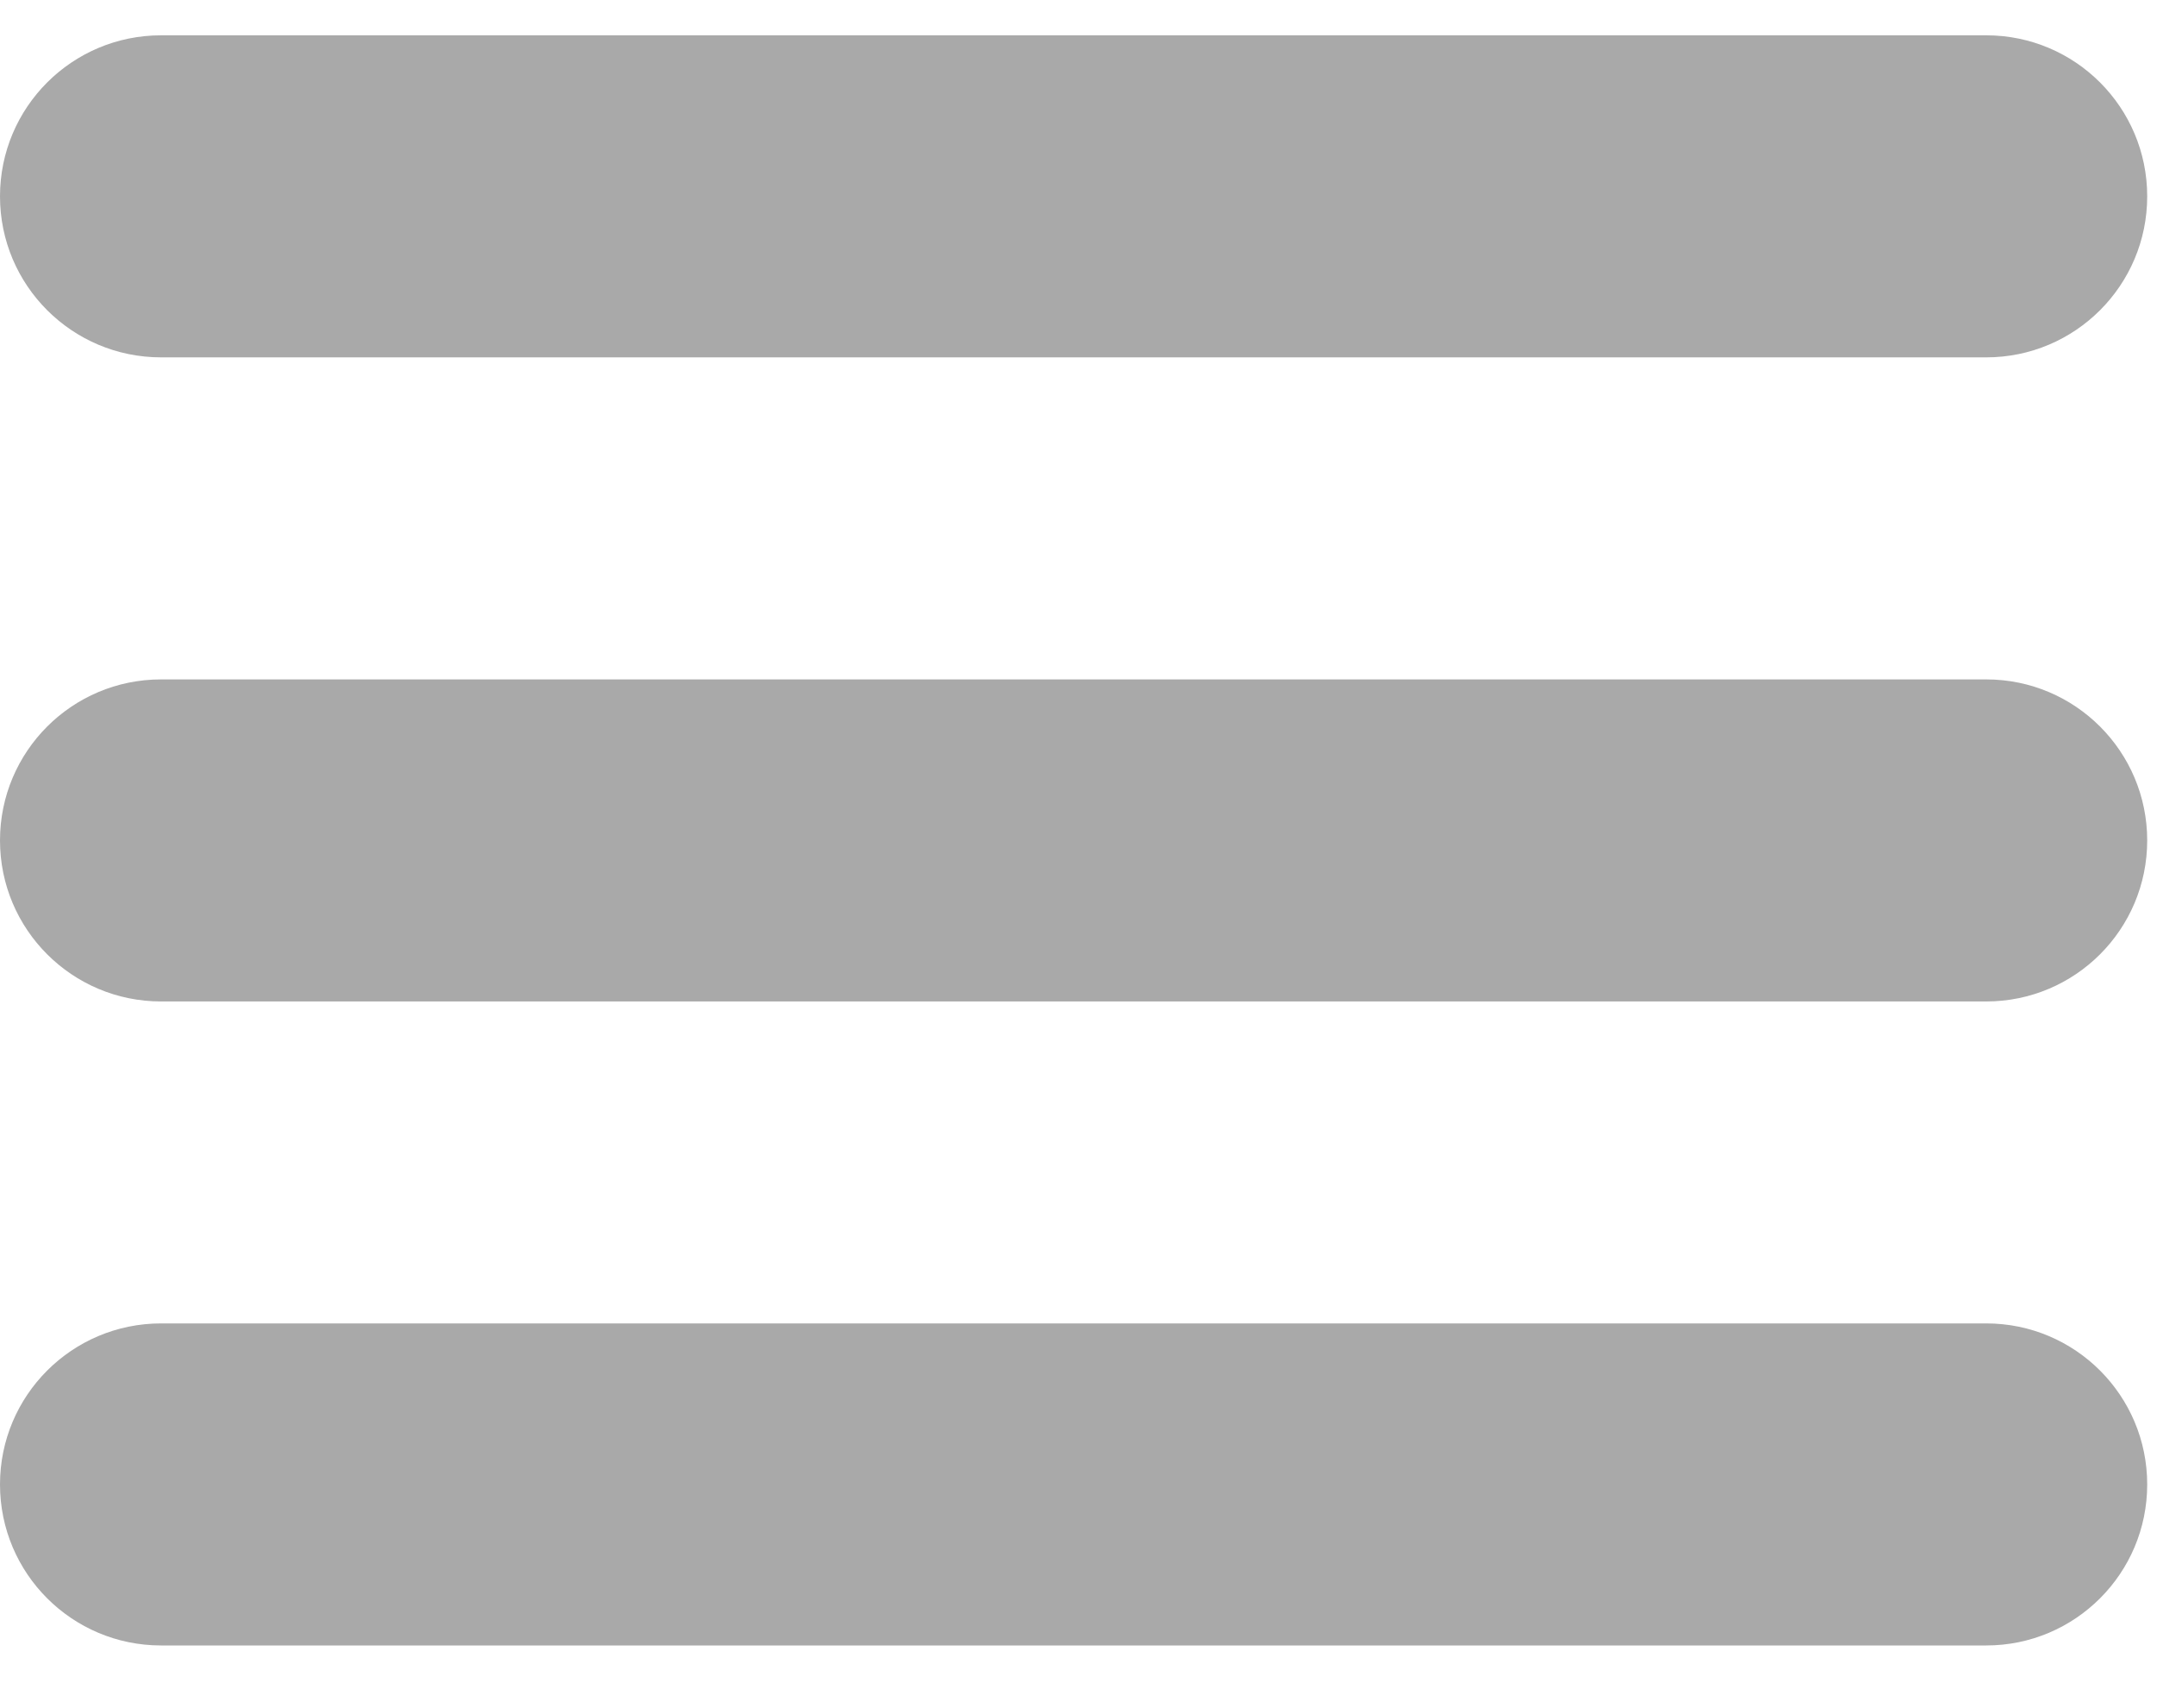
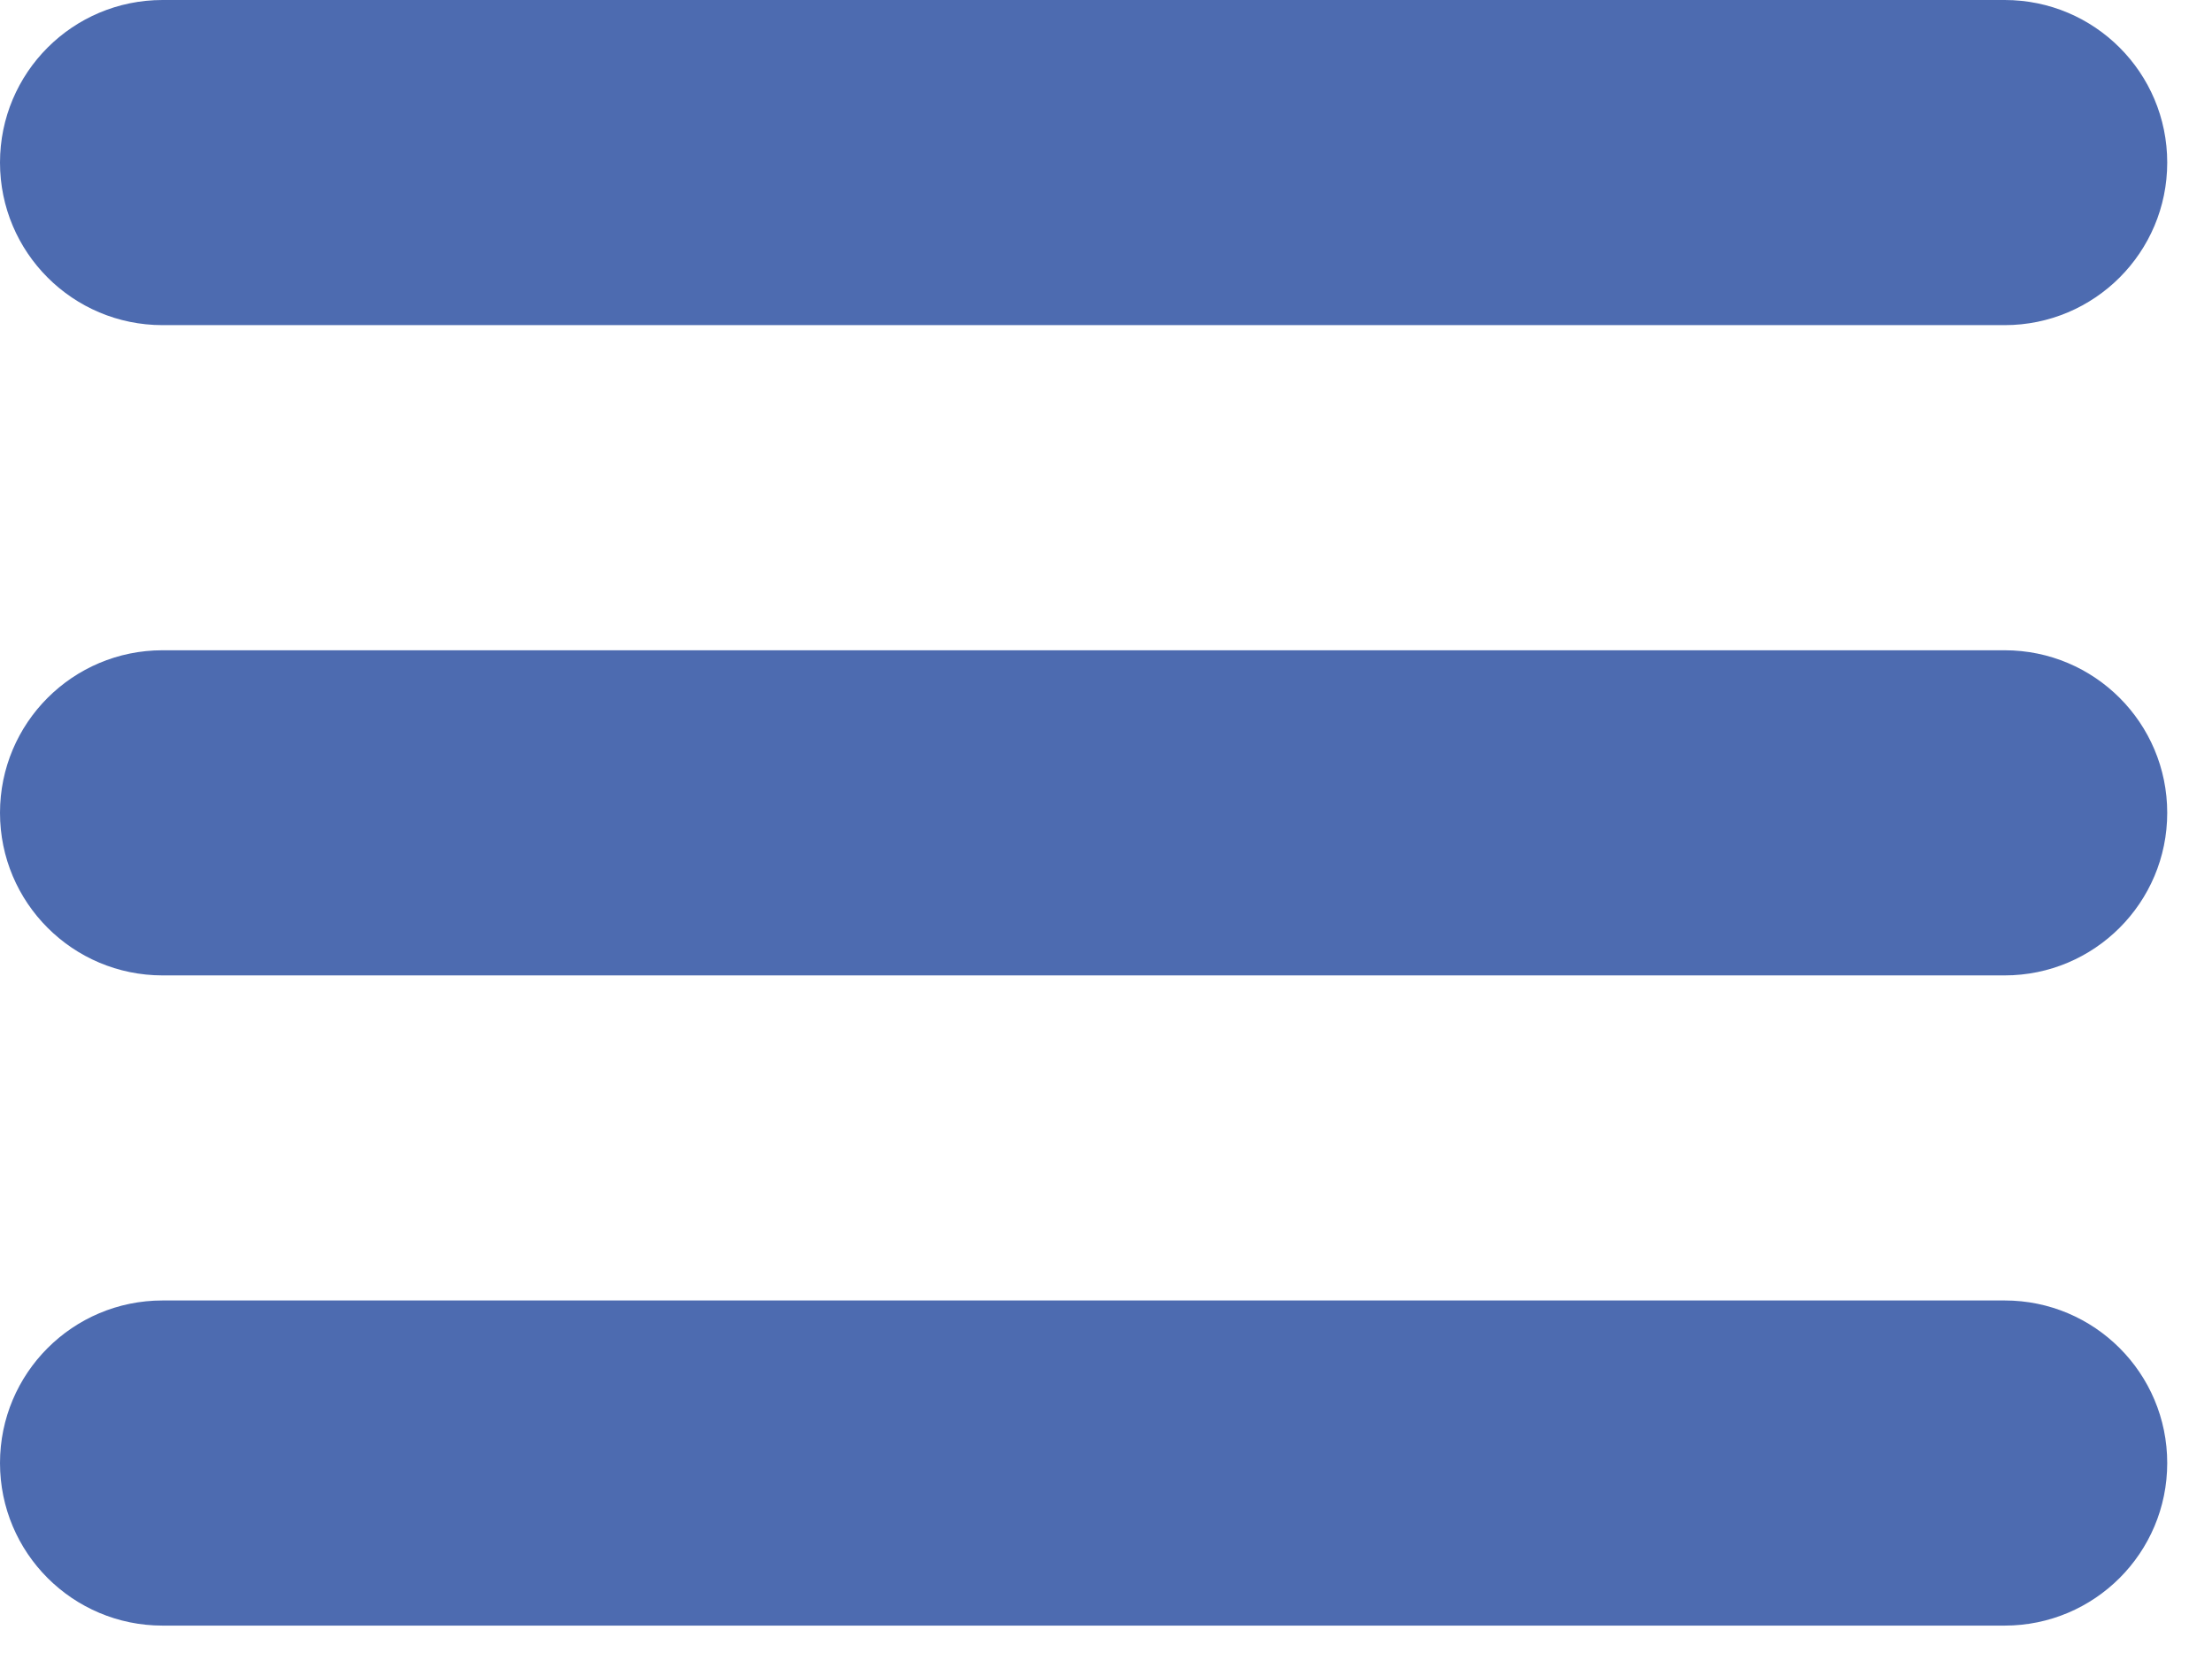
- <svg xmlns="http://www.w3.org/2000/svg" width="24" height="19" viewBox="0 0 24 19" fill="none">
-   <path d="M1.792 3.977H22.1C23.089 3.977 23.891 3.175 23.891 2.185C23.891 1.195 23.089 0.393 22.1 0.393H1.792C0.802 0.393 0 1.195 0 2.185C0 3.175 0.802 3.977 1.792 3.977Z" fill="#A9A9A9" />
-   <path d="M22.1 7.561H1.792C0.802 7.561 0 8.363 0 9.353C0 10.343 0.802 11.145 1.792 11.145H22.1C23.089 11.145 23.891 10.343 23.891 9.353C23.891 8.363 23.089 7.561 22.1 7.561Z" fill="#A9A9A9" />
-   <path d="M22.1 14.728H1.792C0.802 14.728 0 15.53 0 16.52C0 17.51 0.802 18.312 1.792 18.312H22.1C23.089 18.312 23.891 17.51 23.891 16.52C23.891 15.53 23.089 14.728 22.1 14.728Z" fill="#A9A9A9" />
+ <svg xmlns="http://www.w3.org/2000/svg" width="33" height="25" viewBox="0 0 33 25" fill="none">
+   <path d="M2.425 4.85H29.907C31.247 4.85 32.332 3.764 32.332 2.425C32.332 1.085 31.247 0 29.907 0H2.425C1.085 0 0 1.085 0 2.425C0 3.764 1.085 4.85 2.425 4.85Z" fill="#4D6BB0" />
+   <path d="M29.907 9.7H2.425C1.085 9.7 0 10.785 0 12.125C0 13.464 1.085 14.55 2.425 14.55H29.907C31.247 14.55 32.332 13.464 32.332 12.125C32.332 10.785 31.247 9.7 29.907 9.7Z" fill="#4D6BB0" />
+   <path d="M29.907 19.399H2.425C1.085 19.399 0 20.485 0 21.824C0 23.164 1.085 24.249 2.425 24.249H29.907C31.247 24.249 32.332 23.164 32.332 21.824C32.332 20.485 31.247 19.399 29.907 19.399Z" fill="#4D6BB0" />
</svg>
